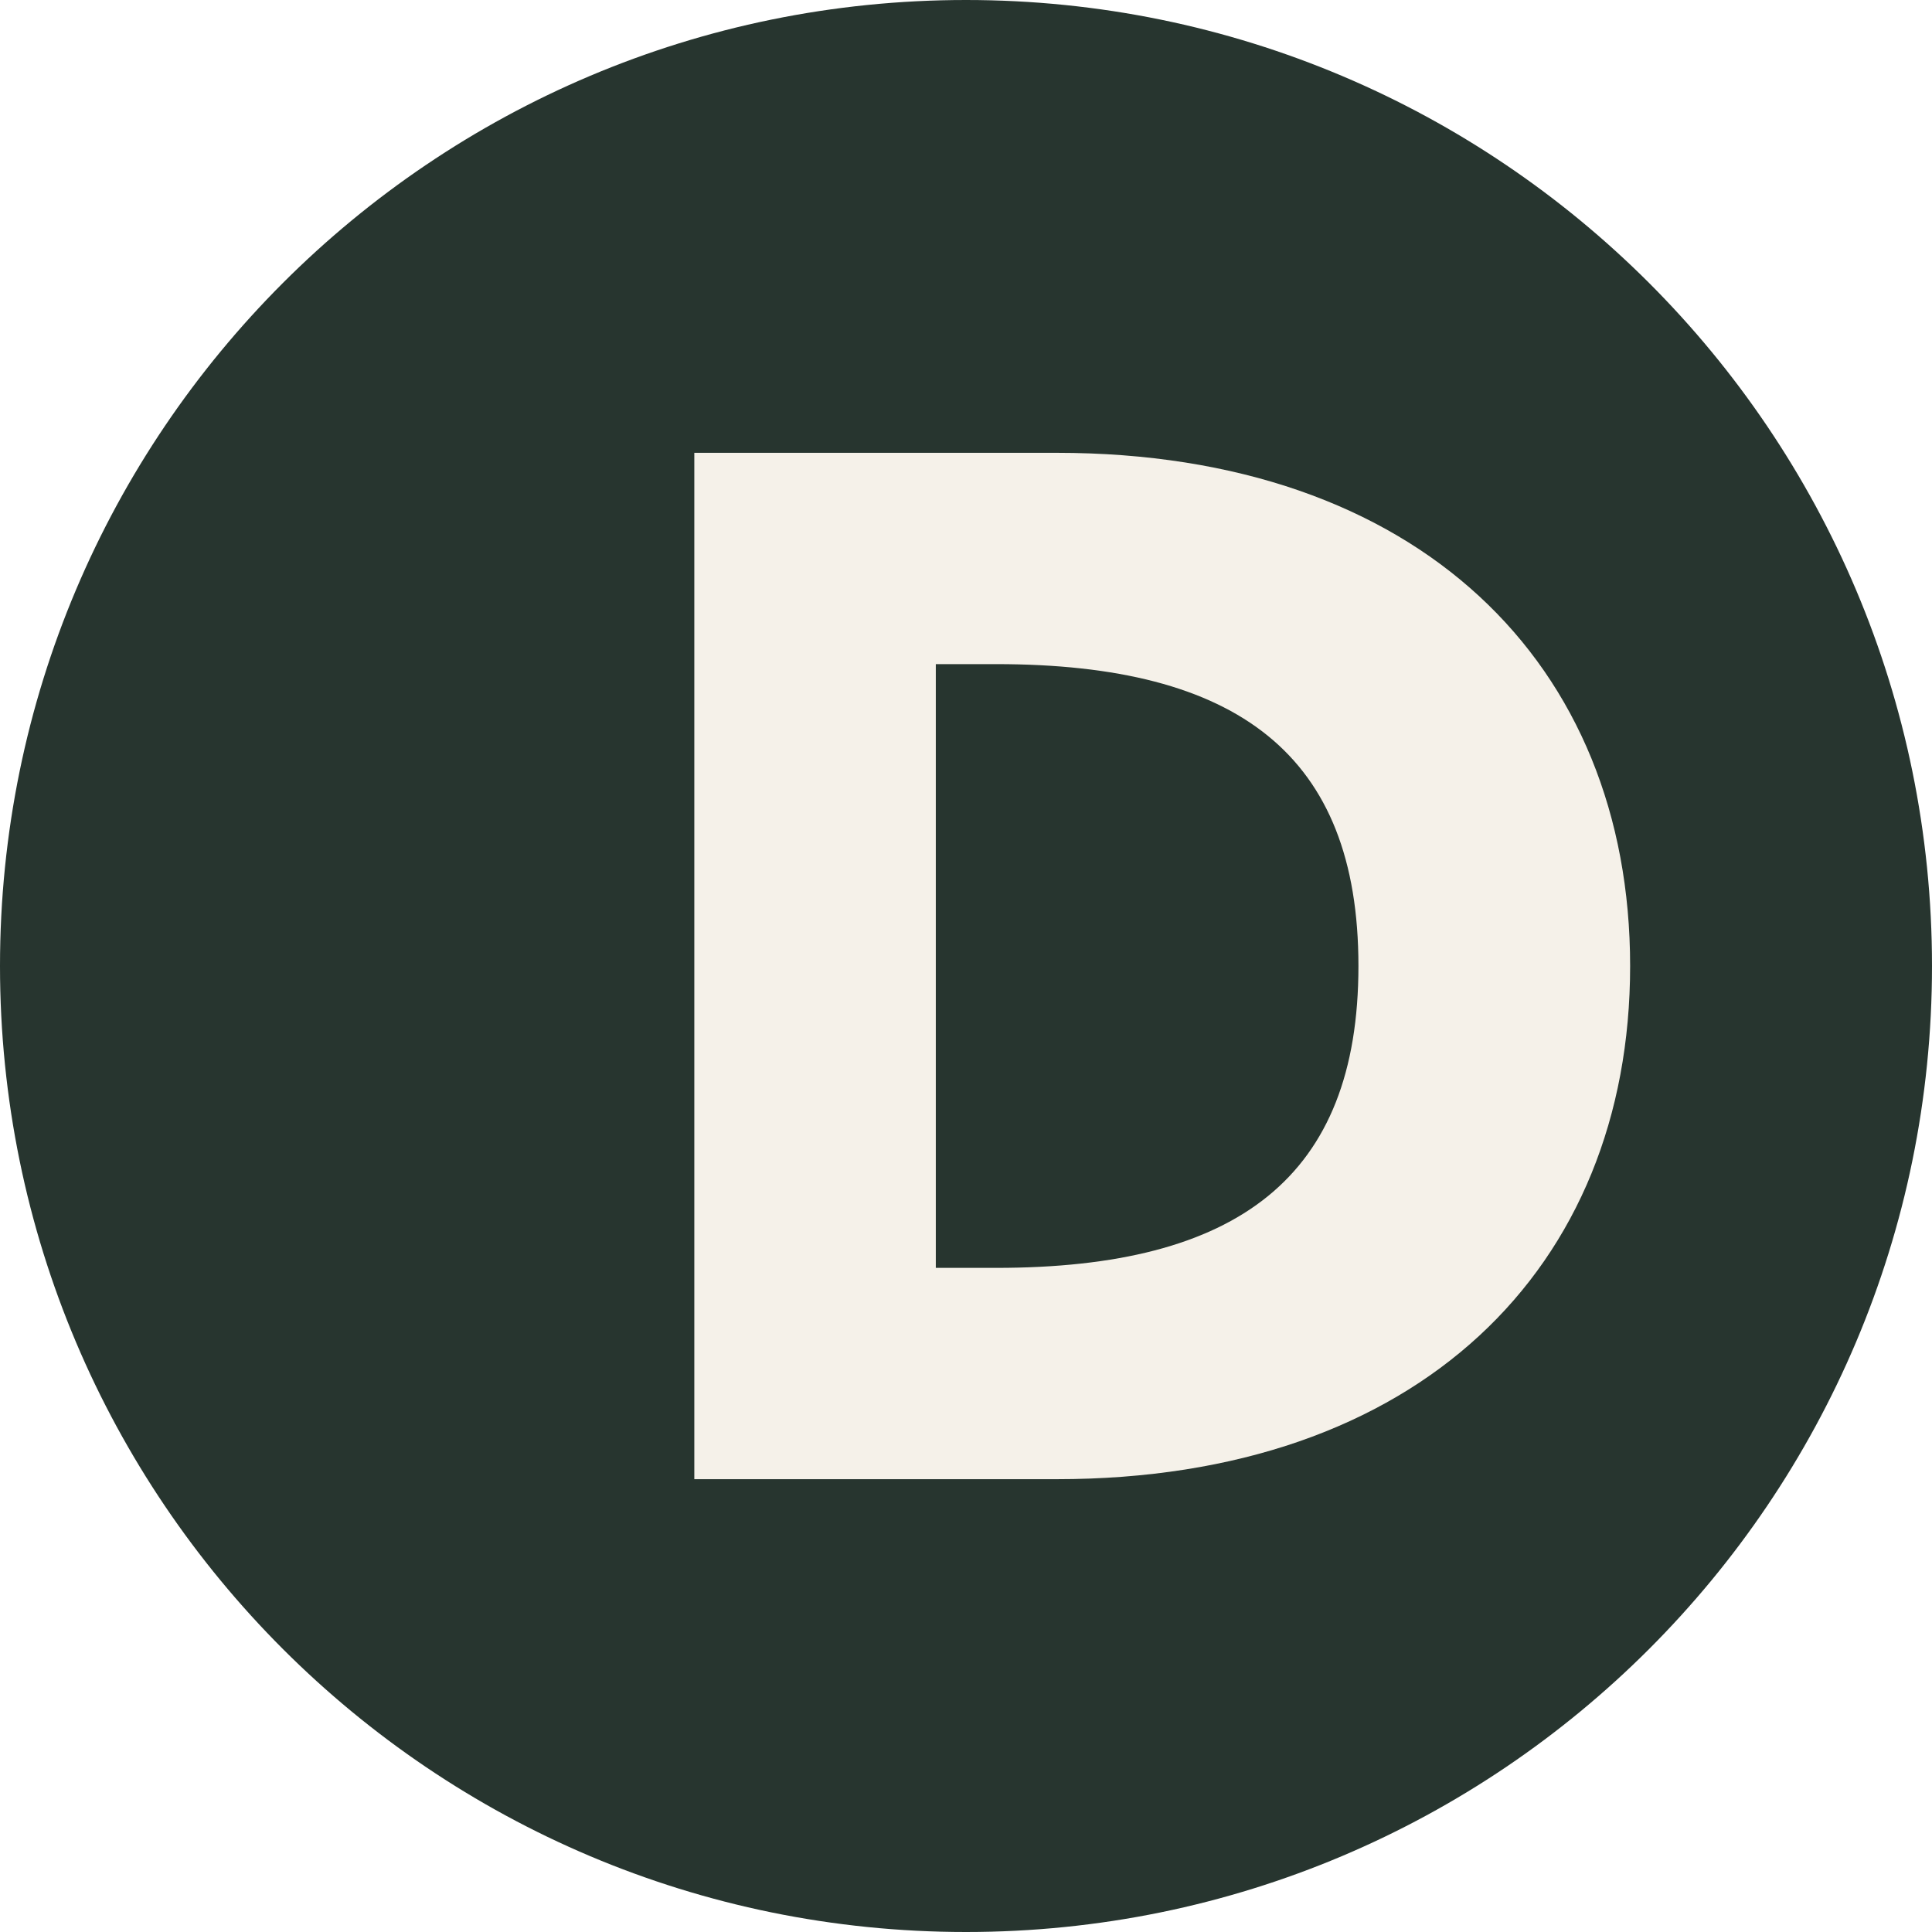
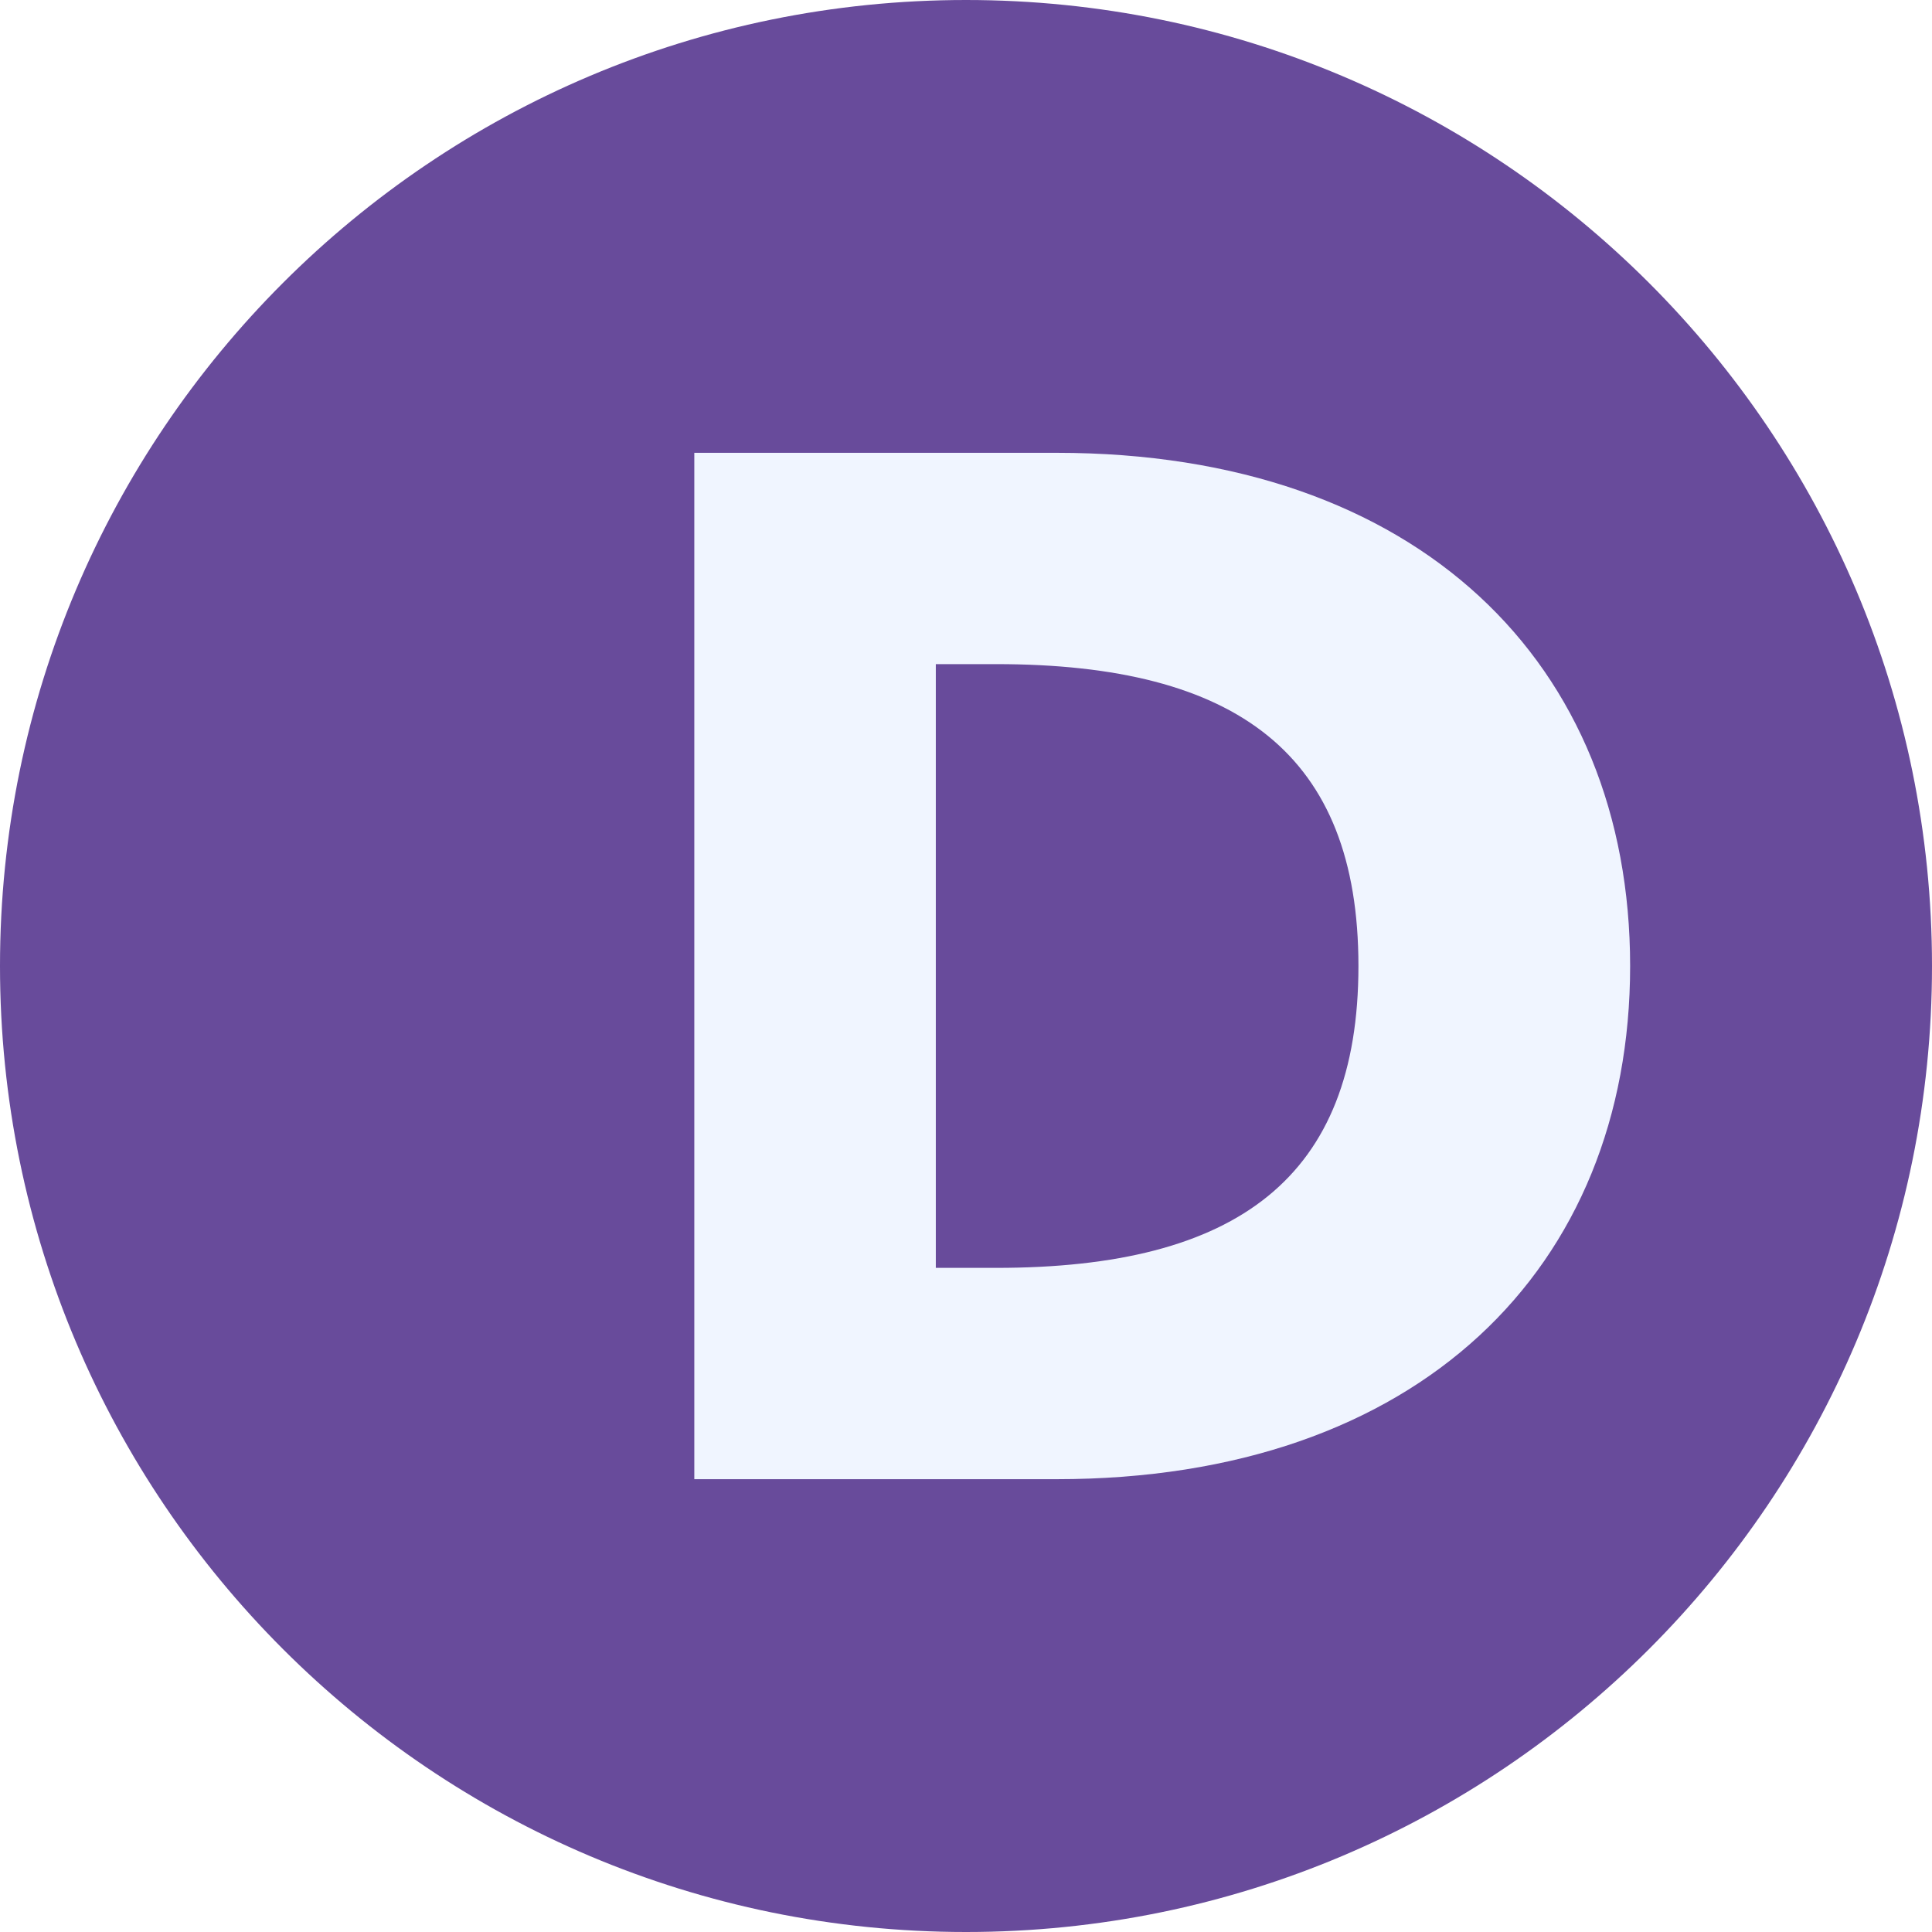
<svg xmlns="http://www.w3.org/2000/svg" viewBox="0 0 64 64">
-   <rect width="64" height="64" rx="32" fill="#27352f" />
-   <path d="M23 15h12c12 0 19 7 19 17S47 49 35 49H23V15zm10 27c8 0 12-3 12-10s-4-10-12-10h-2v20h2z" fill="#f5f1e9" />
+   <rect width="64" height="64" rx="32" fill="#684b9b" />
+   <path d="M23 15h12c12 0 19 7 19 17S47 49 35 49H23V15zm10 27c8 0 12-3 12-10s-4-10-12-10h-2v20h2z" fill="#f0f5ff" />
</svg>
